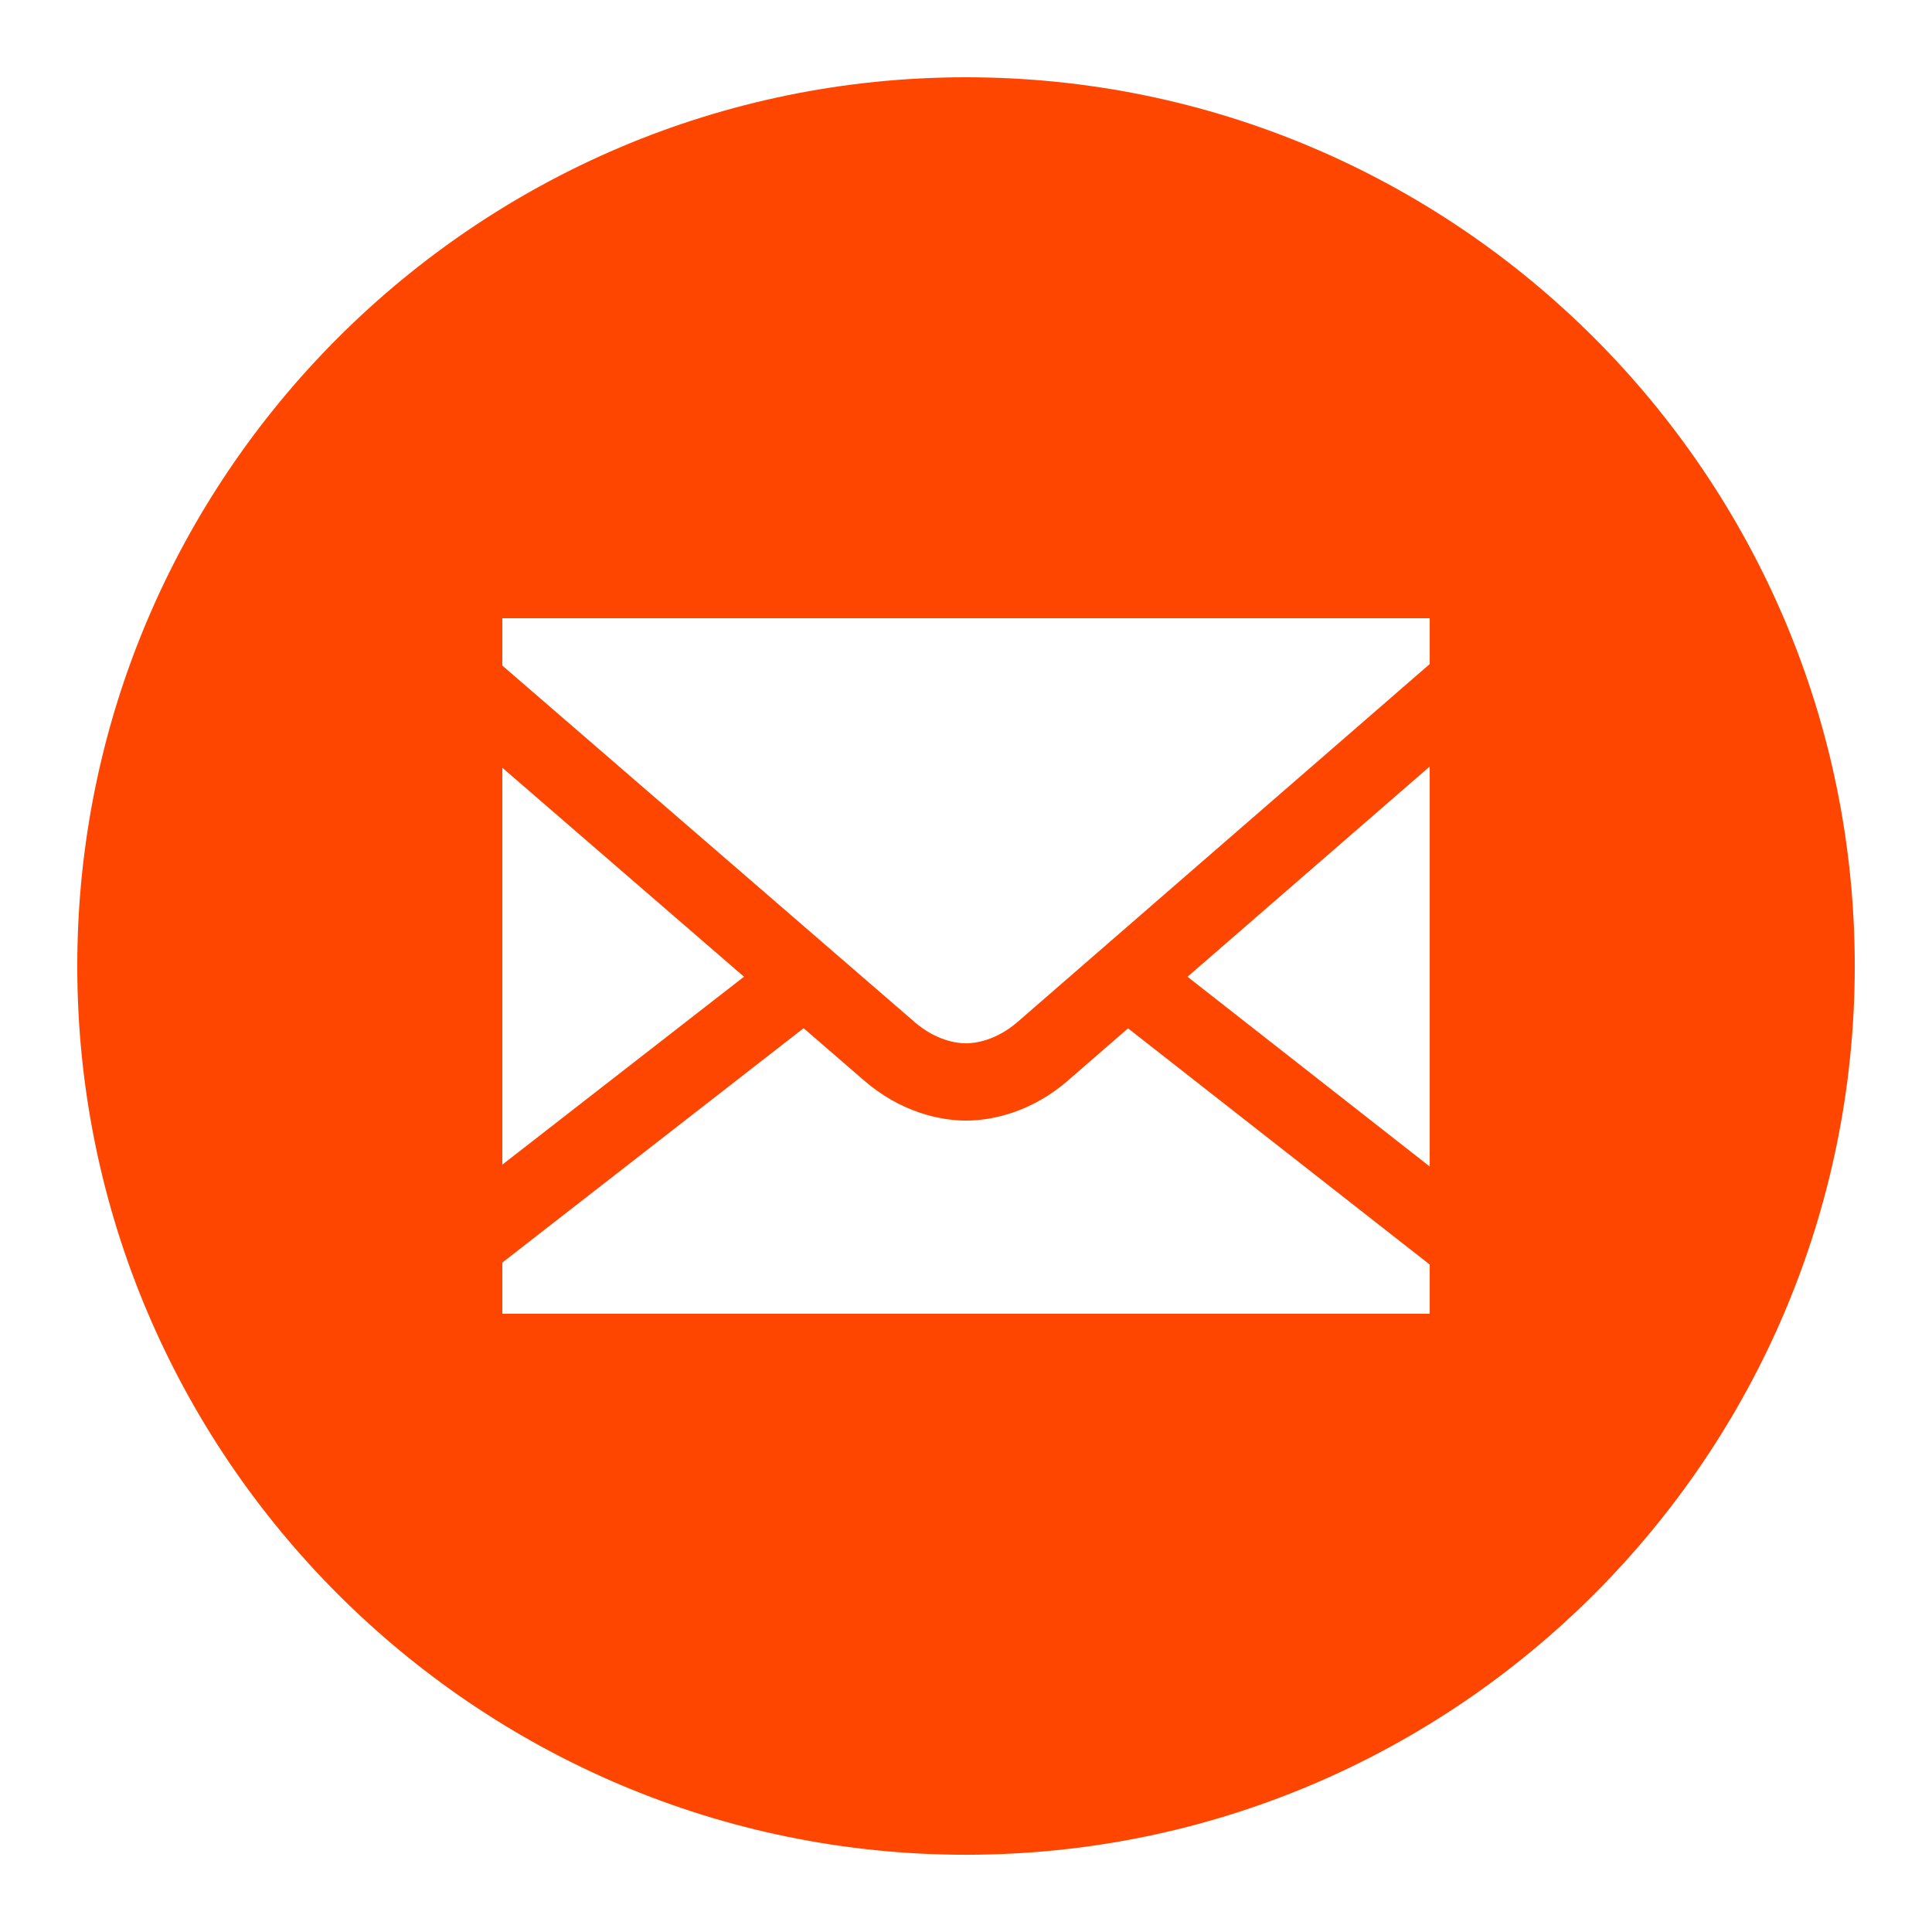
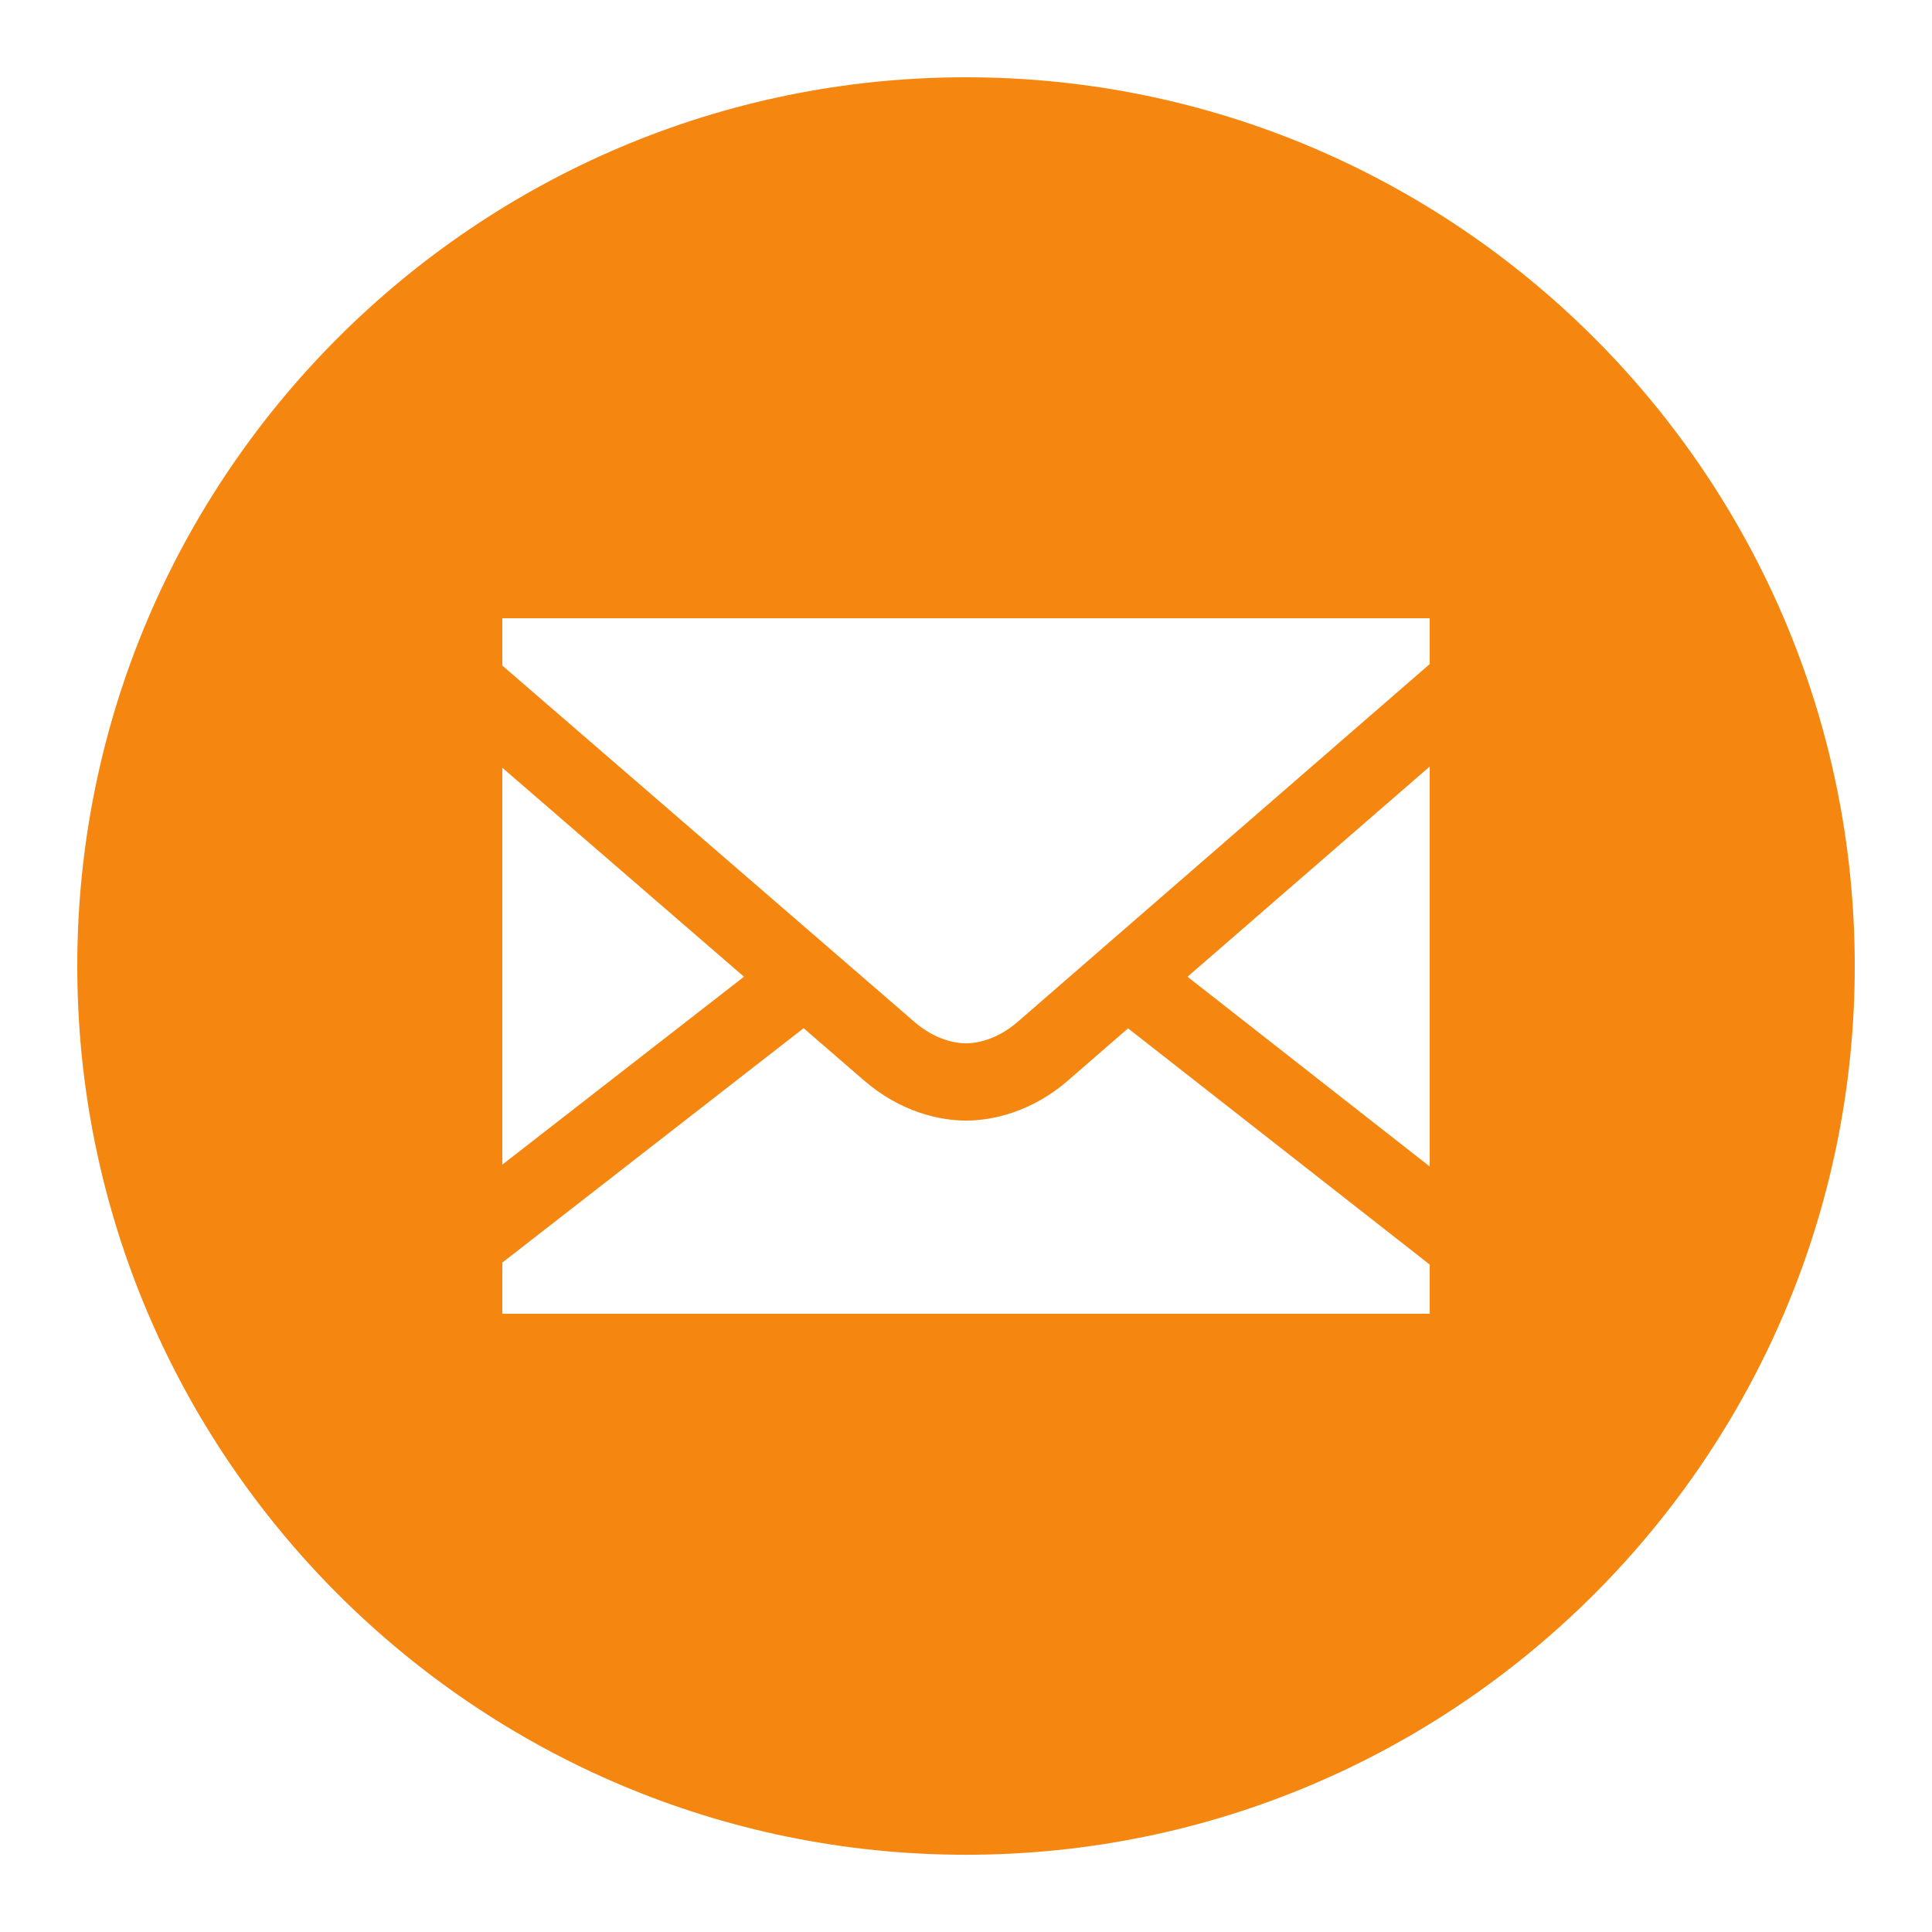
<svg xmlns="http://www.w3.org/2000/svg" viewBox="0,0,255.995,255.995" width="66px" height="66px">
-   <g fill="#ff4600" fill-rule="nonzero" stroke="none" stroke-width="1" stroke-linecap="butt" stroke-linejoin="miter" stroke-miterlimit="10" stroke-dasharray="" stroke-dashoffset="0" font-family="none" font-weight="none" font-size="none" text-anchor="none" style="mix-blend-mode: normal">
+   <g fill="#f5860f" fill-rule="nonzero" stroke="none" stroke-width="1" stroke-linecap="butt" stroke-linejoin="miter" stroke-miterlimit="10" stroke-dasharray="" stroke-dashoffset="0" font-family="none" font-weight="none" font-size="none" text-anchor="none" style="mix-blend-mode: normal">
    <g transform="scale(5.12,5.12)">
      <path d="M25,2c-12.683,0 -23,10.317 -23,23c0,12.683 10.317,23 23,23c12.683,0 23,-10.317 23,-23c0,-12.683 -10.317,-23 -23,-23zM13,16h24v1.186c-2.26,1.962 -9.996,8.677 -10.662,9.258c-0.547,0.475 -1.085,0.557 -1.338,0.557c-0.251,0 -0.791,-0.08 -1.338,-0.557l-0.002,-0.002c-0.642,-0.558 -7.819,-6.761 -10.66,-9.217zM37,19.836v10.352l-6.268,-4.91c2.429,-2.109 4.119,-3.576 6.268,-5.441zM13,19.869c2.36,2.04 3.891,3.365 6.254,5.408l-6.254,4.863zM20.797,26.609c0.379,0.328 1.463,1.265 1.551,1.342c0.951,0.829 1.972,1.049 2.652,1.049c0.679,0 1.7,-0.218 2.652,-1.047v-0.002c0.092,-0.08 1.152,-1 1.541,-1.338l7.807,6.113v1.273h-24v-1.324z" />
    </g>
  </g>
</svg>
